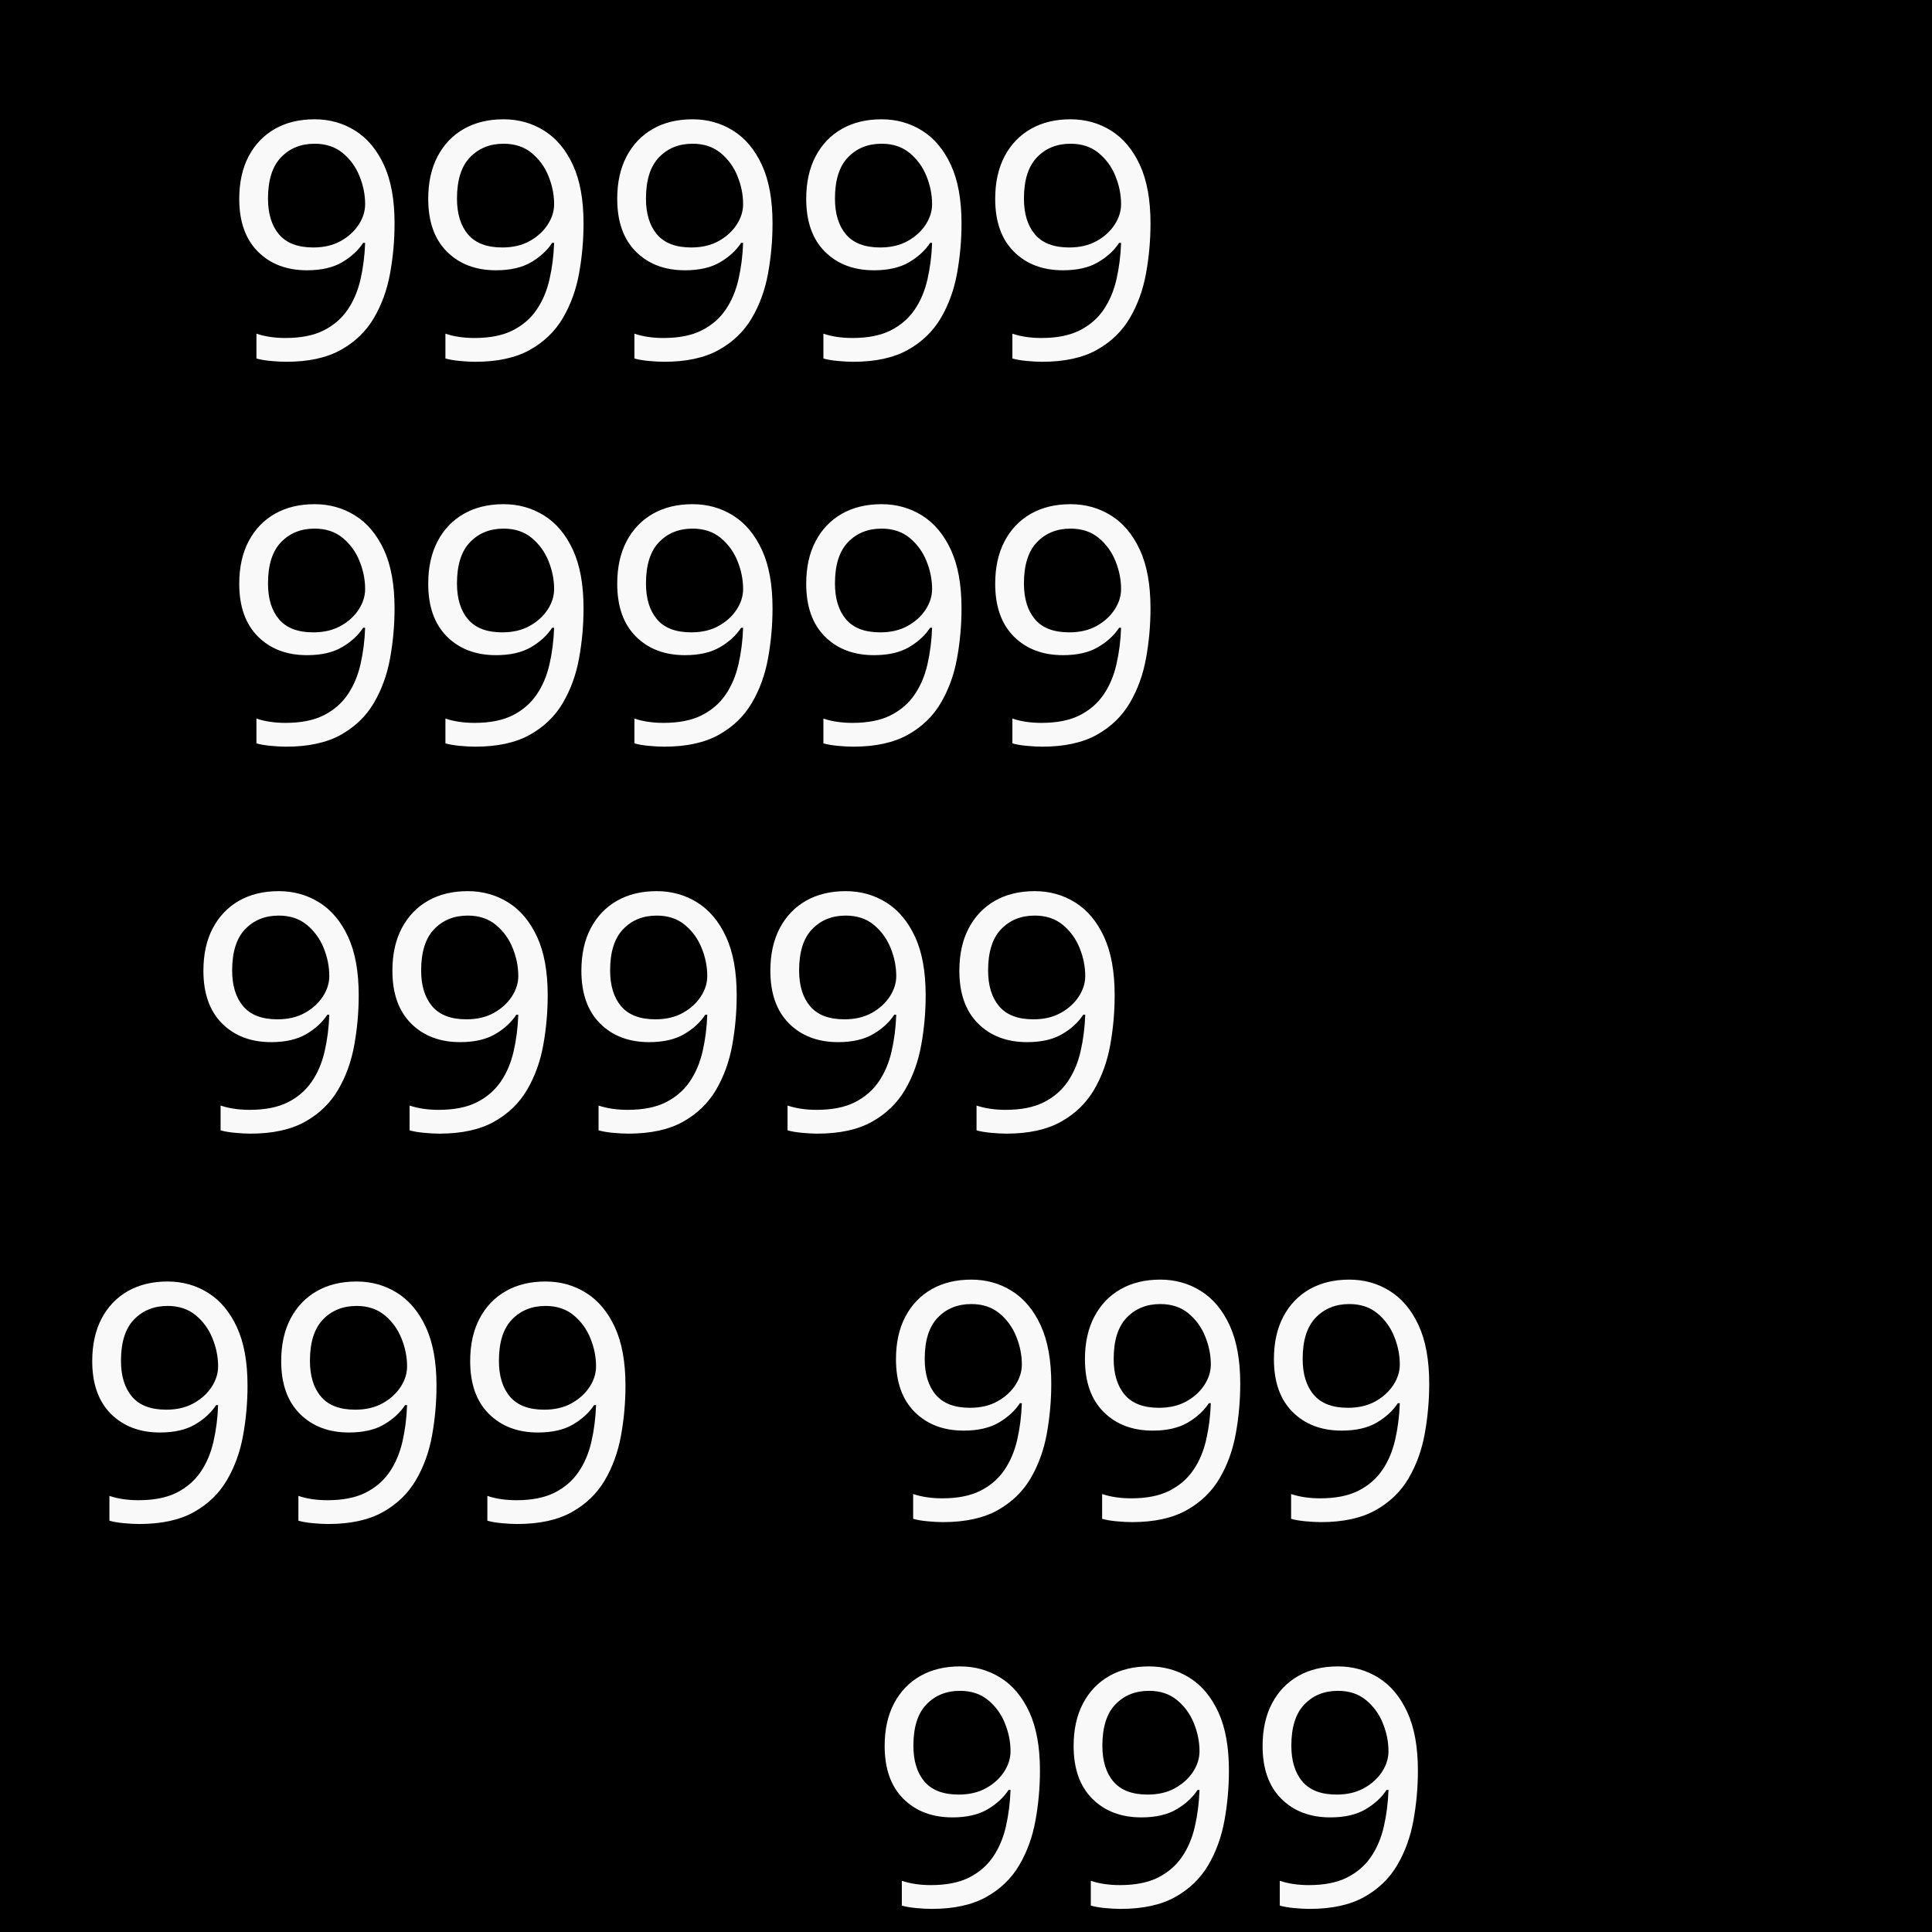
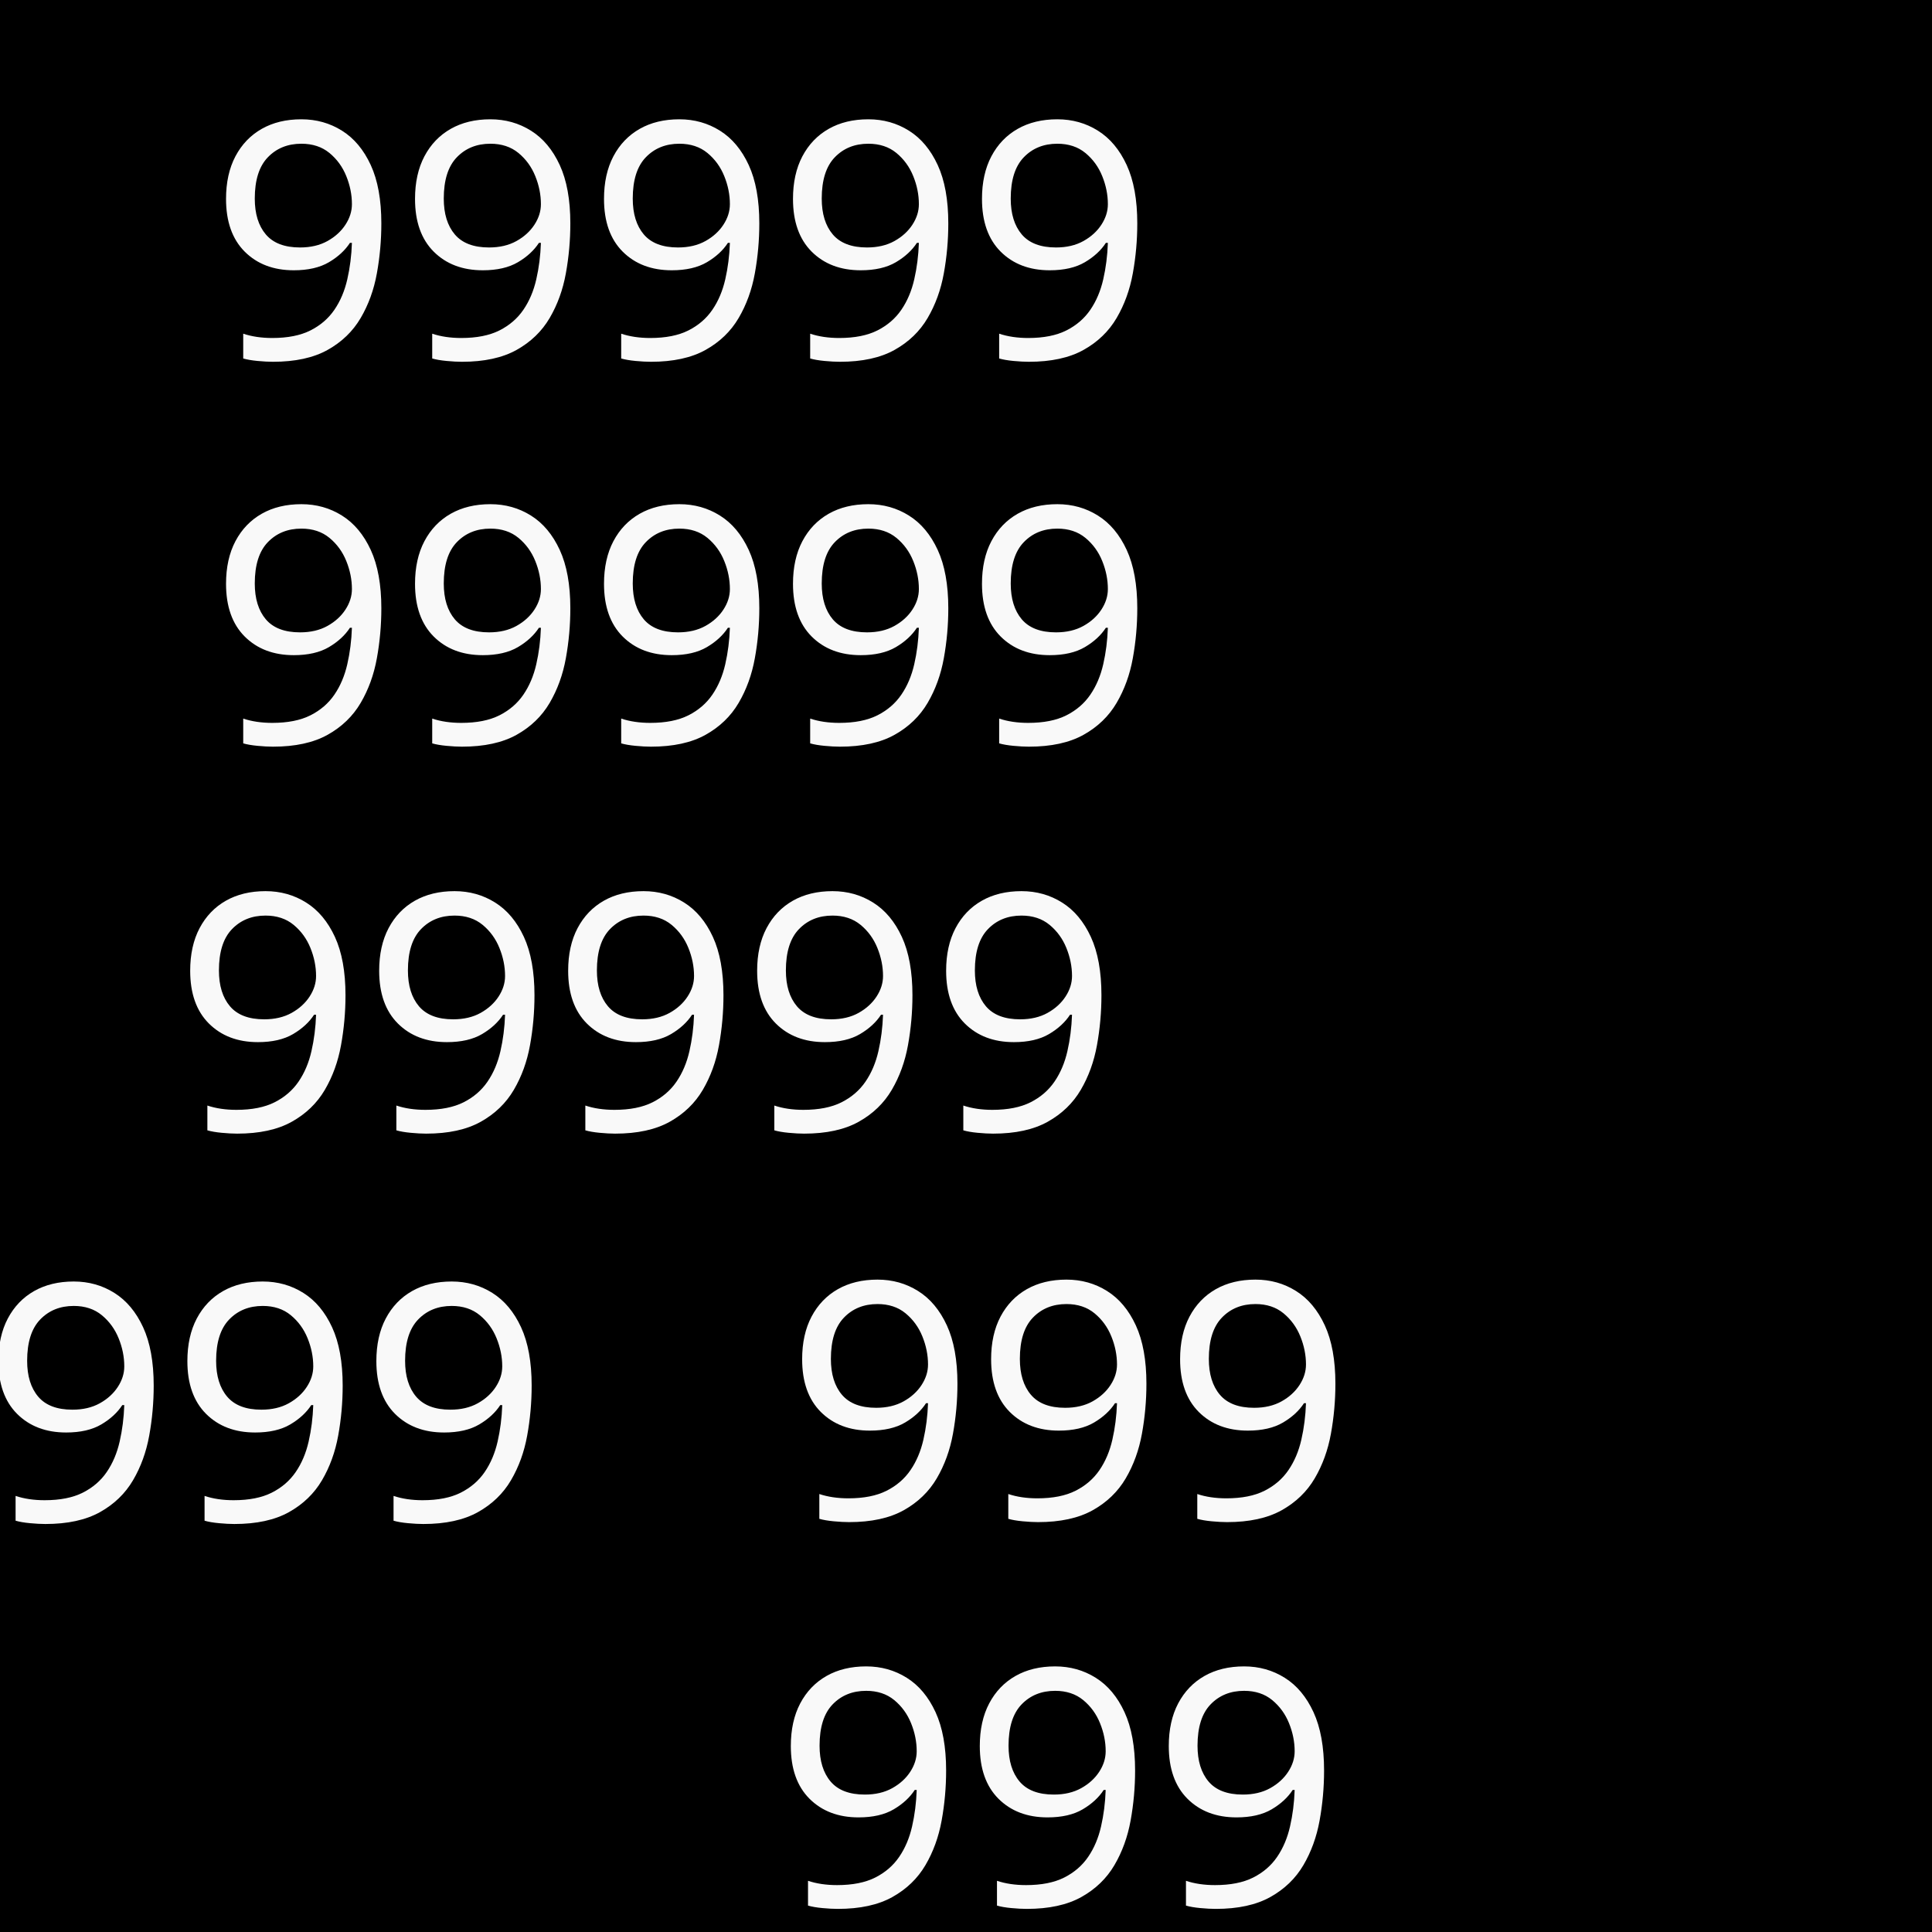
<svg xmlns="http://www.w3.org/2000/svg" width="1024" height="1024" viewBox="0 0 1024 1024" version="1.1" id="svg2495">
  <defs id="defs2492" />
  <g id="layer1">
    <path id="Shape 1" class="s0" d="M 0,0 H 1024 V 1024 H 0 Z" style="fill:#000000" />
-     <text xml:space="preserve" style="font-size:175.108px;line-height:125%;font-family:'OCR B MT';-inkscape-font-specification:'OCR B MT';text-align:center;writing-mode:lr-tb;text-anchor:middle;fill:#f9f9f9;stroke-width:0" x="482.278" y="190.009" id="altitude" transform="scale(1.000047,0.9999534)">
-       <tspan id="tspan2568" x="482.278" y="190.009" style="font-style:normal;font-variant:normal;font-weight:normal;font-stretch:normal;font-family:Std7SegCustom;-inkscape-font-specification:Std7SegCustom;stroke-width:0">99999</tspan>
+     <text xml:space="preserve" style="font-size:175.108px;line-height:125%;font-family:'OCR B MT';-inkscape-font-specification:'OCR B MT';text-align:end;writing-mode:lr-tb;text-anchor:end;fill:#f9f9f9;stroke-width:0" x="839.498" y="190.009" id="altitude" transform="scale(1.000047,0.9999534)">
+       <tspan id="tspan2568" x="839.498" y="190.009" style="font-style:normal;font-variant:normal;font-weight:normal;font-stretch:normal;font-family:Std7SegCustom;-inkscape-font-specification:Std7SegCustom;text-align:end;text-anchor:end;stroke-width:0">99999</tspan>
    </text>
-     <text xml:space="preserve" style="font-size:175.108px;line-height:125%;font-family:'OCR B MT';-inkscape-font-specification:'OCR B MT';text-align:center;writing-mode:lr-tb;text-anchor:middle;fill:#f9f9f9;stroke-width:0" x="482.278" y="394.018" id="ias-mach" transform="scale(1.000047,0.9999534)">
-       <tspan id="tspan2624" x="482.278" y="394.018" style="font-style:normal;font-variant:normal;font-weight:normal;font-stretch:normal;font-family:Std7SegCustom;-inkscape-font-specification:Std7SegCustom;stroke-width:0">99999</tspan>
+     <text xml:space="preserve" style="font-size:175.108px;line-height:125%;font-family:'OCR B MT';-inkscape-font-specification:'OCR B MT';text-align:end;writing-mode:lr-tb;text-anchor:end;fill:#f9f9f9;stroke-width:0" x="839.498" y="394.018" id="ias-mach" transform="scale(1.000047,0.9999534)">
+       <tspan id="tspan2624" x="839.498" y="394.018" style="font-style:normal;font-variant:normal;font-weight:normal;font-stretch:normal;font-family:Std7SegCustom;-inkscape-font-specification:Std7SegCustom;text-align:end;text-anchor:end;stroke-width:0">99999</tspan>
    </text>
-     <text xml:space="preserve" style="font-size:175.108px;line-height:125%;font-family:'OCR B MT';-inkscape-font-specification:'OCR B MT';text-align:center;writing-mode:lr-tb;text-anchor:middle;fill:#f9f9f9;stroke-width:0" x="463.279" y="599.128" id="v-speed" transform="scale(1.000047,0.9999534)">
-       <tspan id="tspan2630" x="463.279" y="599.128" style="font-style:normal;font-variant:normal;font-weight:normal;font-stretch:normal;font-family:Std7SegCustom;-inkscape-font-specification:Std7SegCustom;stroke-width:0">99999</tspan>
+     <text xml:space="preserve" style="font-size:175.108px;line-height:125%;font-family:'OCR B MT';-inkscape-font-specification:'OCR B MT';text-align:end;writing-mode:lr-tb;text-anchor:end;fill:#f9f9f9;stroke-width:0" x="820.499" y="599.128" id="v-speed" transform="scale(1.000047,0.9999534)">
+       <tspan id="tspan2630" x="820.499" y="599.128" style="font-style:normal;font-variant:normal;font-weight:normal;font-stretch:normal;font-family:Std7SegCustom;-inkscape-font-specification:Std7SegCustom;text-align:end;text-anchor:end;stroke-width:0">99999</tspan>
    </text>
-     <text xml:space="preserve" style="font-style:normal;font-variant:normal;font-weight:normal;font-stretch:normal;font-size:175.106px;line-height:125%;font-family:Std7SegCustom;-inkscape-font-specification:Std7SegCustom;text-align:center;writing-mode:lr-tb;text-anchor:middle;fill:#f9f9f9;stroke-width:0" x="304.194" y="806.006" id="course2">
-       <tspan id="tspan2636" x="304.194" y="806.006" style="stroke-width:0">999</tspan>
+     <text xml:space="preserve" style="font-style:normal;font-variant:normal;font-weight:normal;font-stretch:normal;font-size:175.106px;line-height:125%;font-family:Std7SegCustom;-inkscape-font-specification:Std7SegCustom;text-align:end;writing-mode:lr-tb;text-anchor:end;fill:#f9f9f9;stroke-width:0" x="518.524" y="806.006" id="course2">
+       <tspan id="tspan2636" x="518.524" y="806.006" style="text-align:end;text-anchor:end;stroke-width:0">999</tspan>
    </text>
-     <text xml:space="preserve" style="font-style:normal;font-variant:normal;font-weight:normal;font-stretch:normal;font-size:175.106px;line-height:125%;font-family:Std7SegCustom;-inkscape-font-specification:Std7SegCustom;text-align:center;writing-mode:lr-tb;text-anchor:middle;fill:#f9f9f9;stroke-width:0" x="730.194" y="805.006" id="heading">
-       <tspan id="tspan2642" x="730.194" y="805.006" style="stroke-width:0">999</tspan>
+     <text xml:space="preserve" style="font-style:normal;font-variant:normal;font-weight:normal;font-stretch:normal;font-size:175.106px;line-height:125%;font-family:Std7SegCustom;-inkscape-font-specification:Std7SegCustom;text-align:end;writing-mode:lr-tb;text-anchor:end;fill:#f9f9f9;stroke-width:0" x="944.524" y="805.006" id="heading">
+       <tspan id="tspan2642" x="944.524" y="805.006" style="text-align:end;text-anchor:end;stroke-width:0">999</tspan>
    </text>
-     <text xml:space="preserve" style="font-style:normal;font-variant:normal;font-weight:normal;font-stretch:normal;font-size:175.106px;line-height:125%;font-family:Std7SegCustom;-inkscape-font-specification:Std7SegCustom;text-align:center;writing-mode:lr-tb;text-anchor:middle;fill:#f9f9f9;stroke-width:0" x="724.194" y="1010.006" id="course1">
-       <tspan id="tspan2648" x="724.194" y="1010.006" style="stroke-width:0">999</tspan>
+     <text xml:space="preserve" style="font-style:normal;font-variant:normal;font-weight:normal;font-stretch:normal;font-size:175.106px;line-height:125%;font-family:Std7SegCustom;-inkscape-font-specification:Std7SegCustom;text-align:end;writing-mode:lr-tb;text-anchor:end;fill:#f9f9f9;stroke-width:0" x="938.524" y="1010.006" id="course1">
+       <tspan id="tspan2648" x="938.524" y="1010.006" style="text-align:end;text-anchor:end;stroke-width:0">999</tspan>
    </text>
  </g>
</svg>
